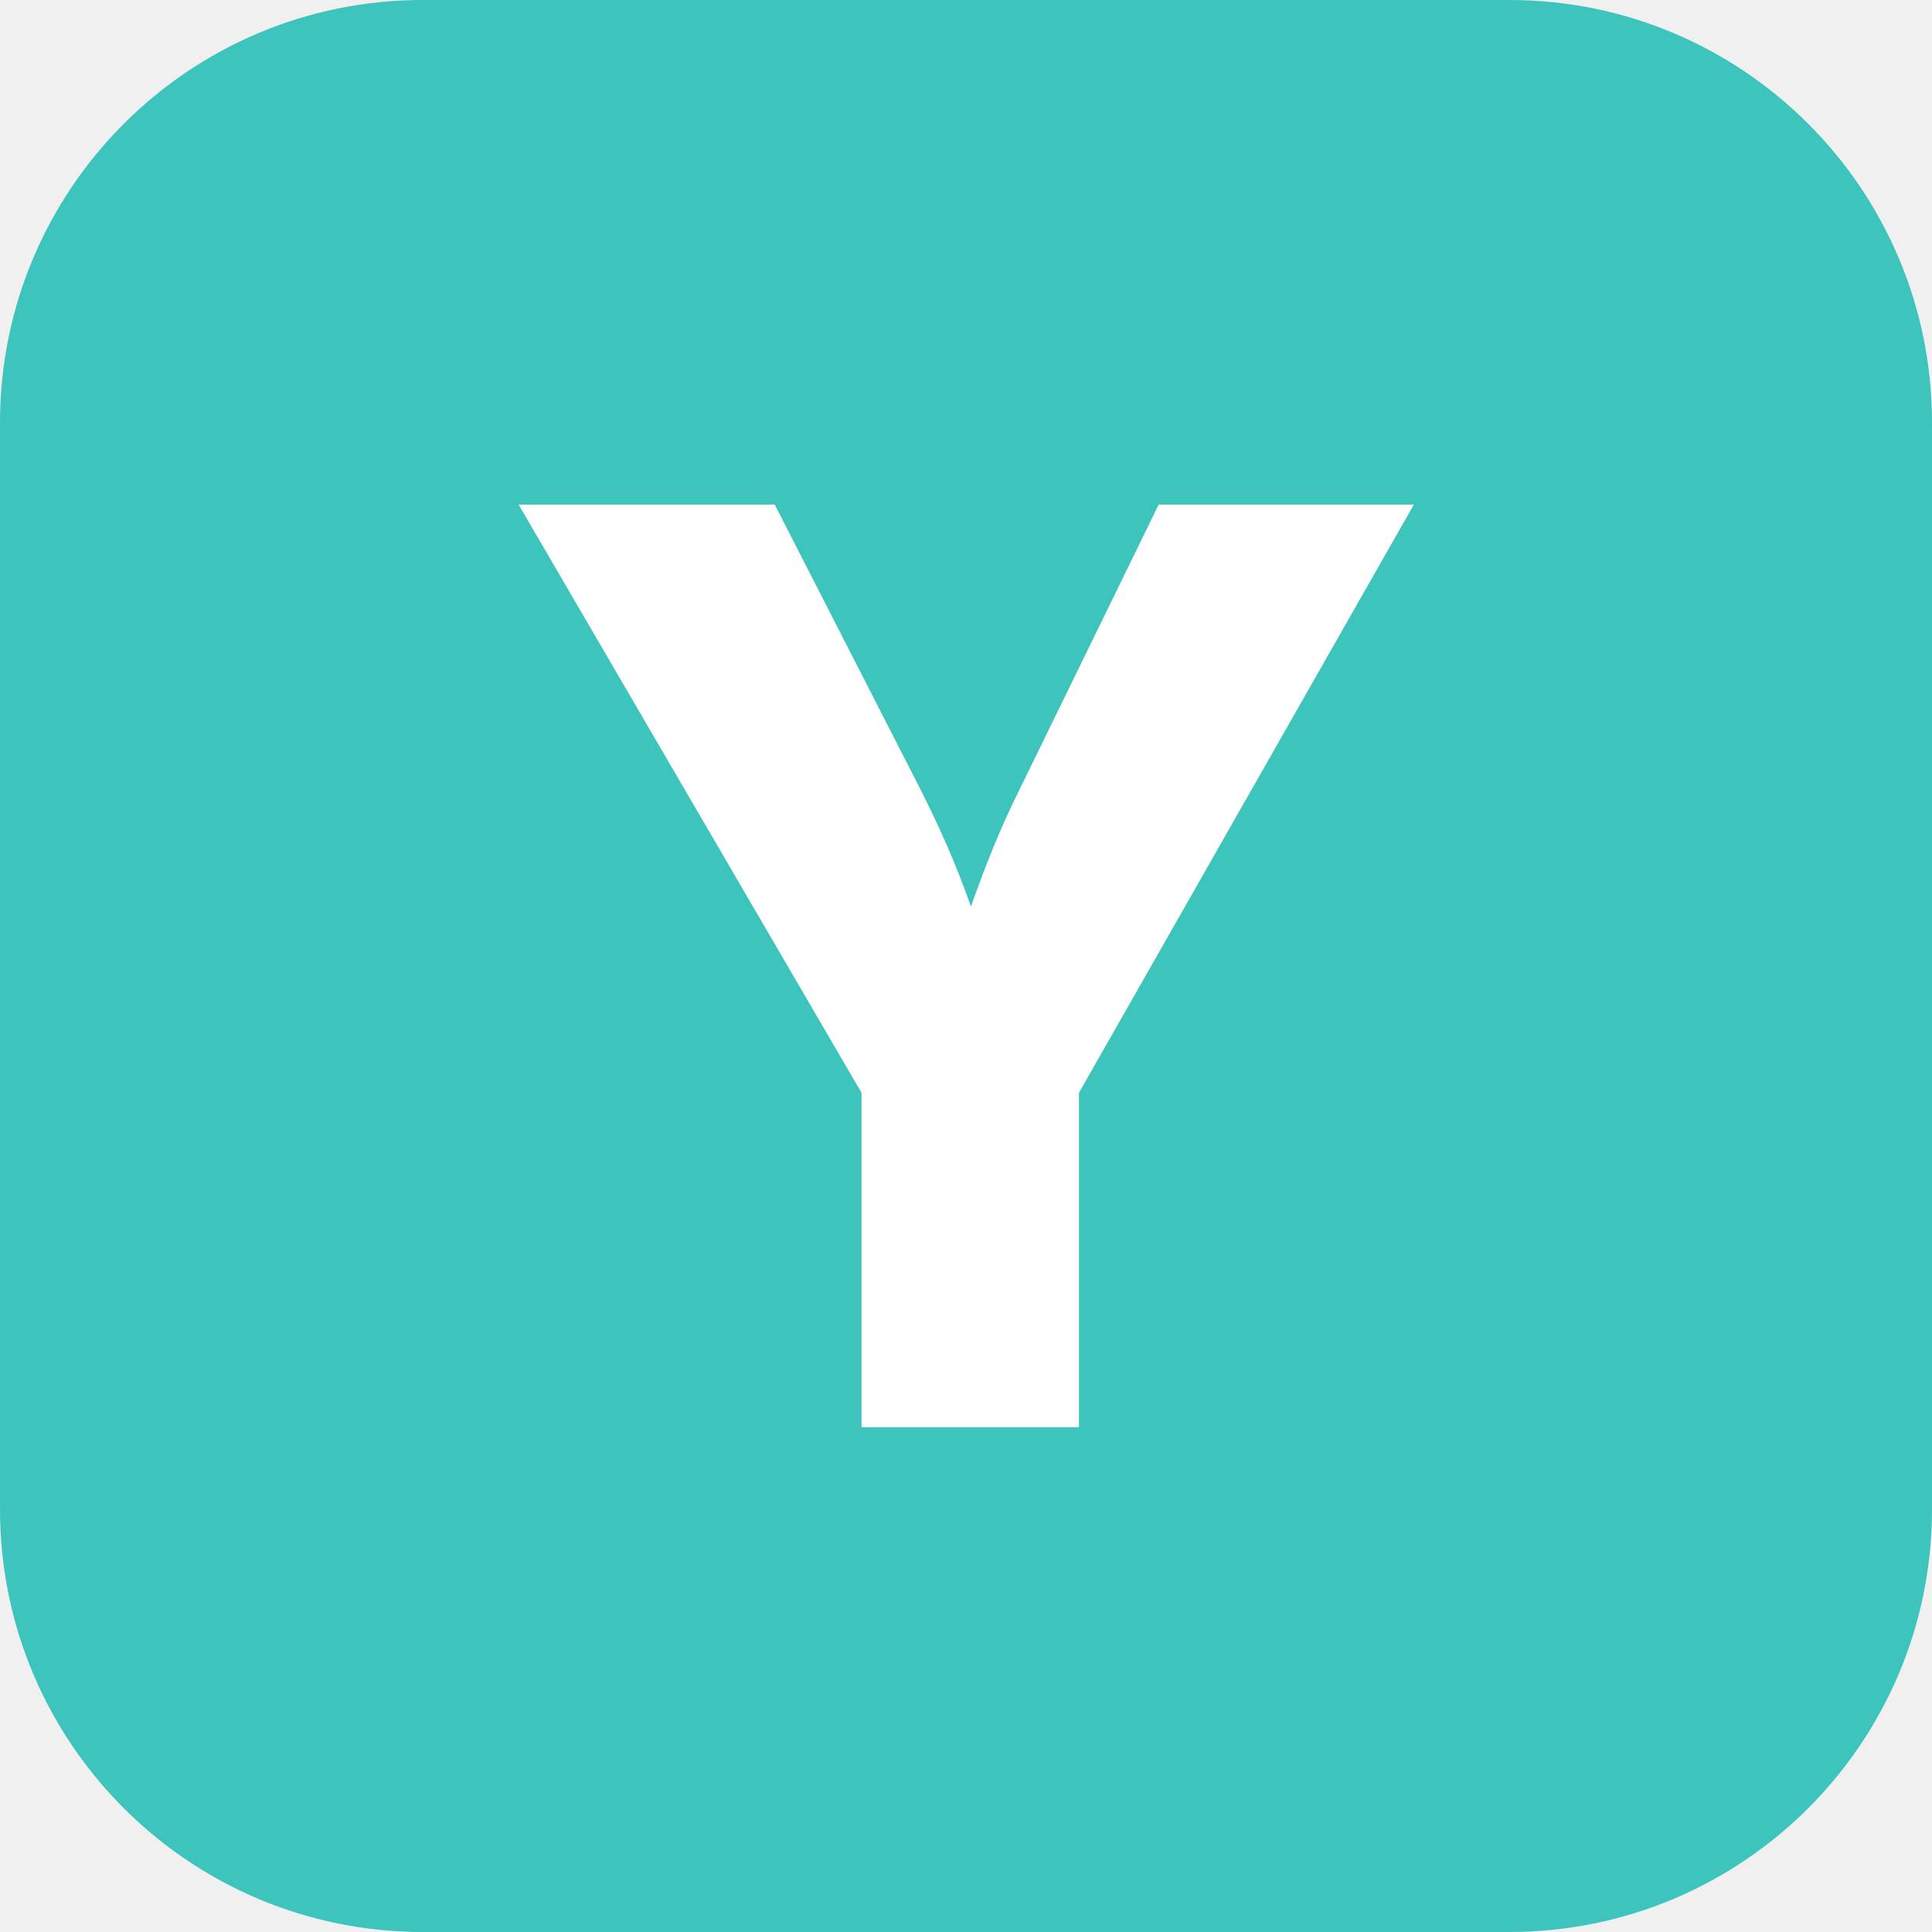
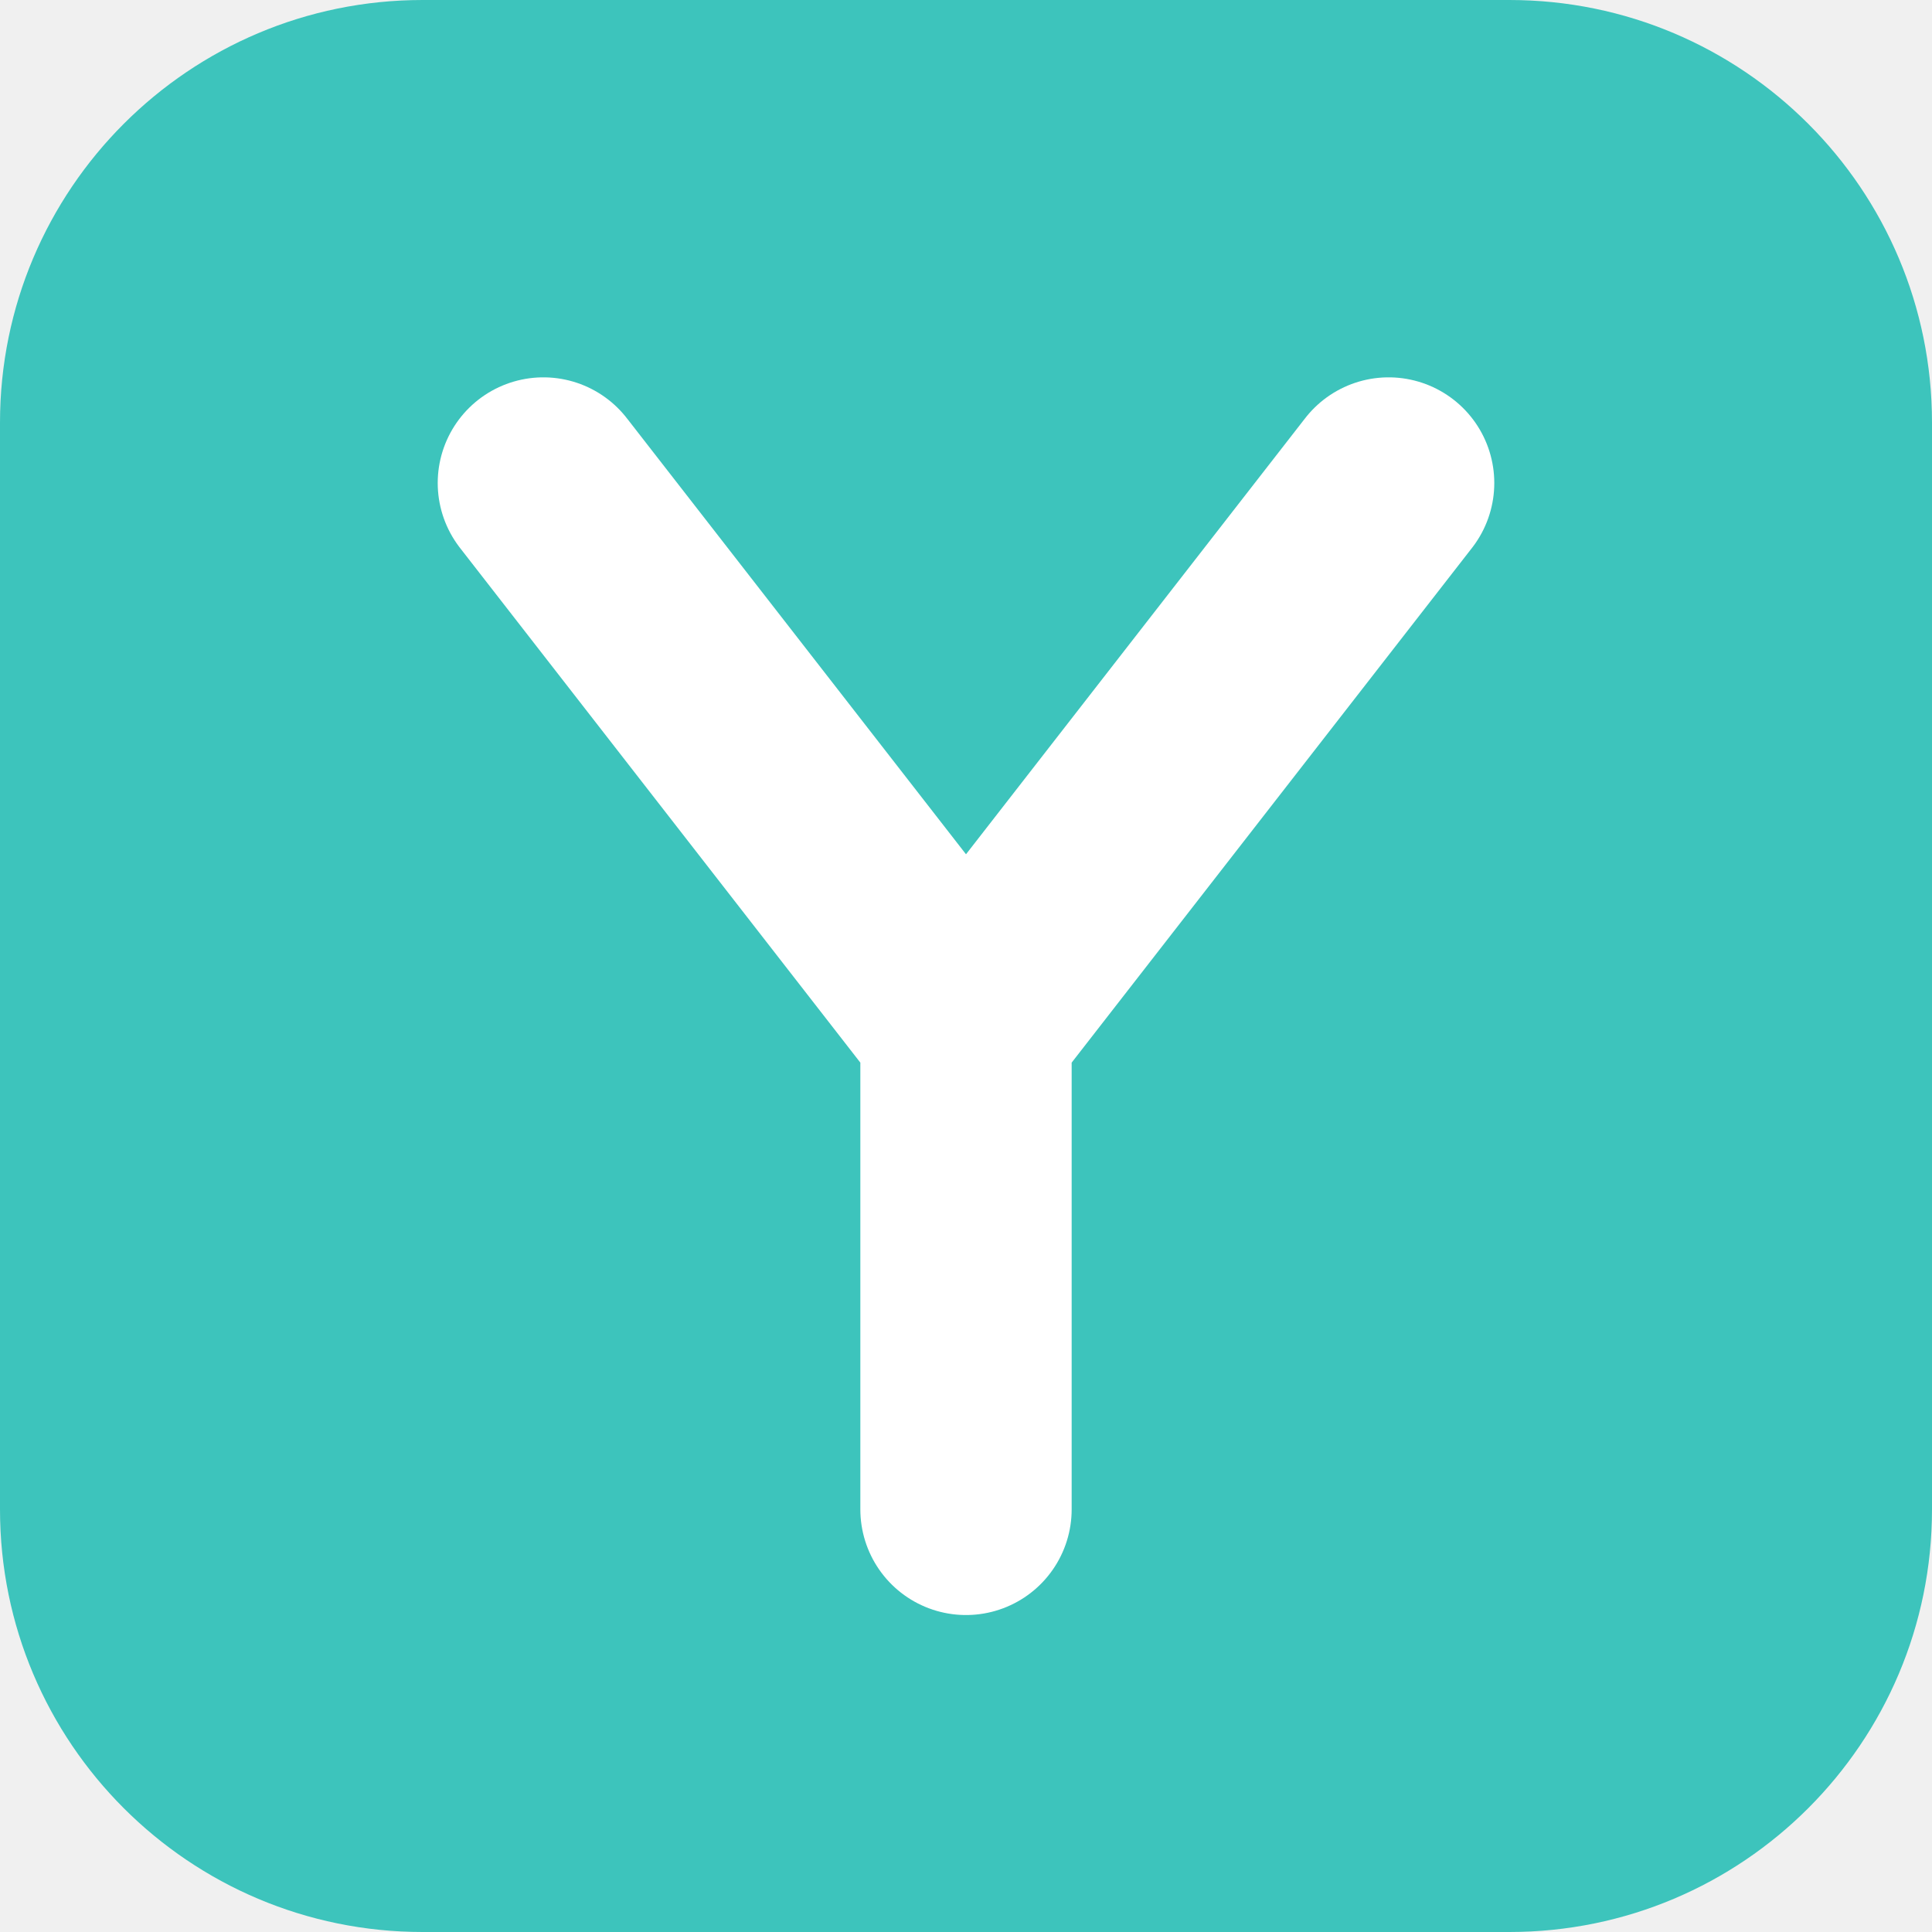
<svg xmlns="http://www.w3.org/2000/svg" viewBox="0 0 64 64">
  <rect width="64" height="64" rx="14" fill="#3DC4BC" />
-   <text x="50%" y="50%" text-anchor="middle" dominant-baseline="central" font-family="Inter, system-ui, sans-serif" font-size="42" font-weight="800" fill="#ffffff">Y</text>
+   <path d="M18 16 L32 34 L46 16 M32 34 L32 50" stroke="#ffffff" stroke-width="7" stroke-linecap="round" stroke-linejoin="round" fill="none" />
</svg>
